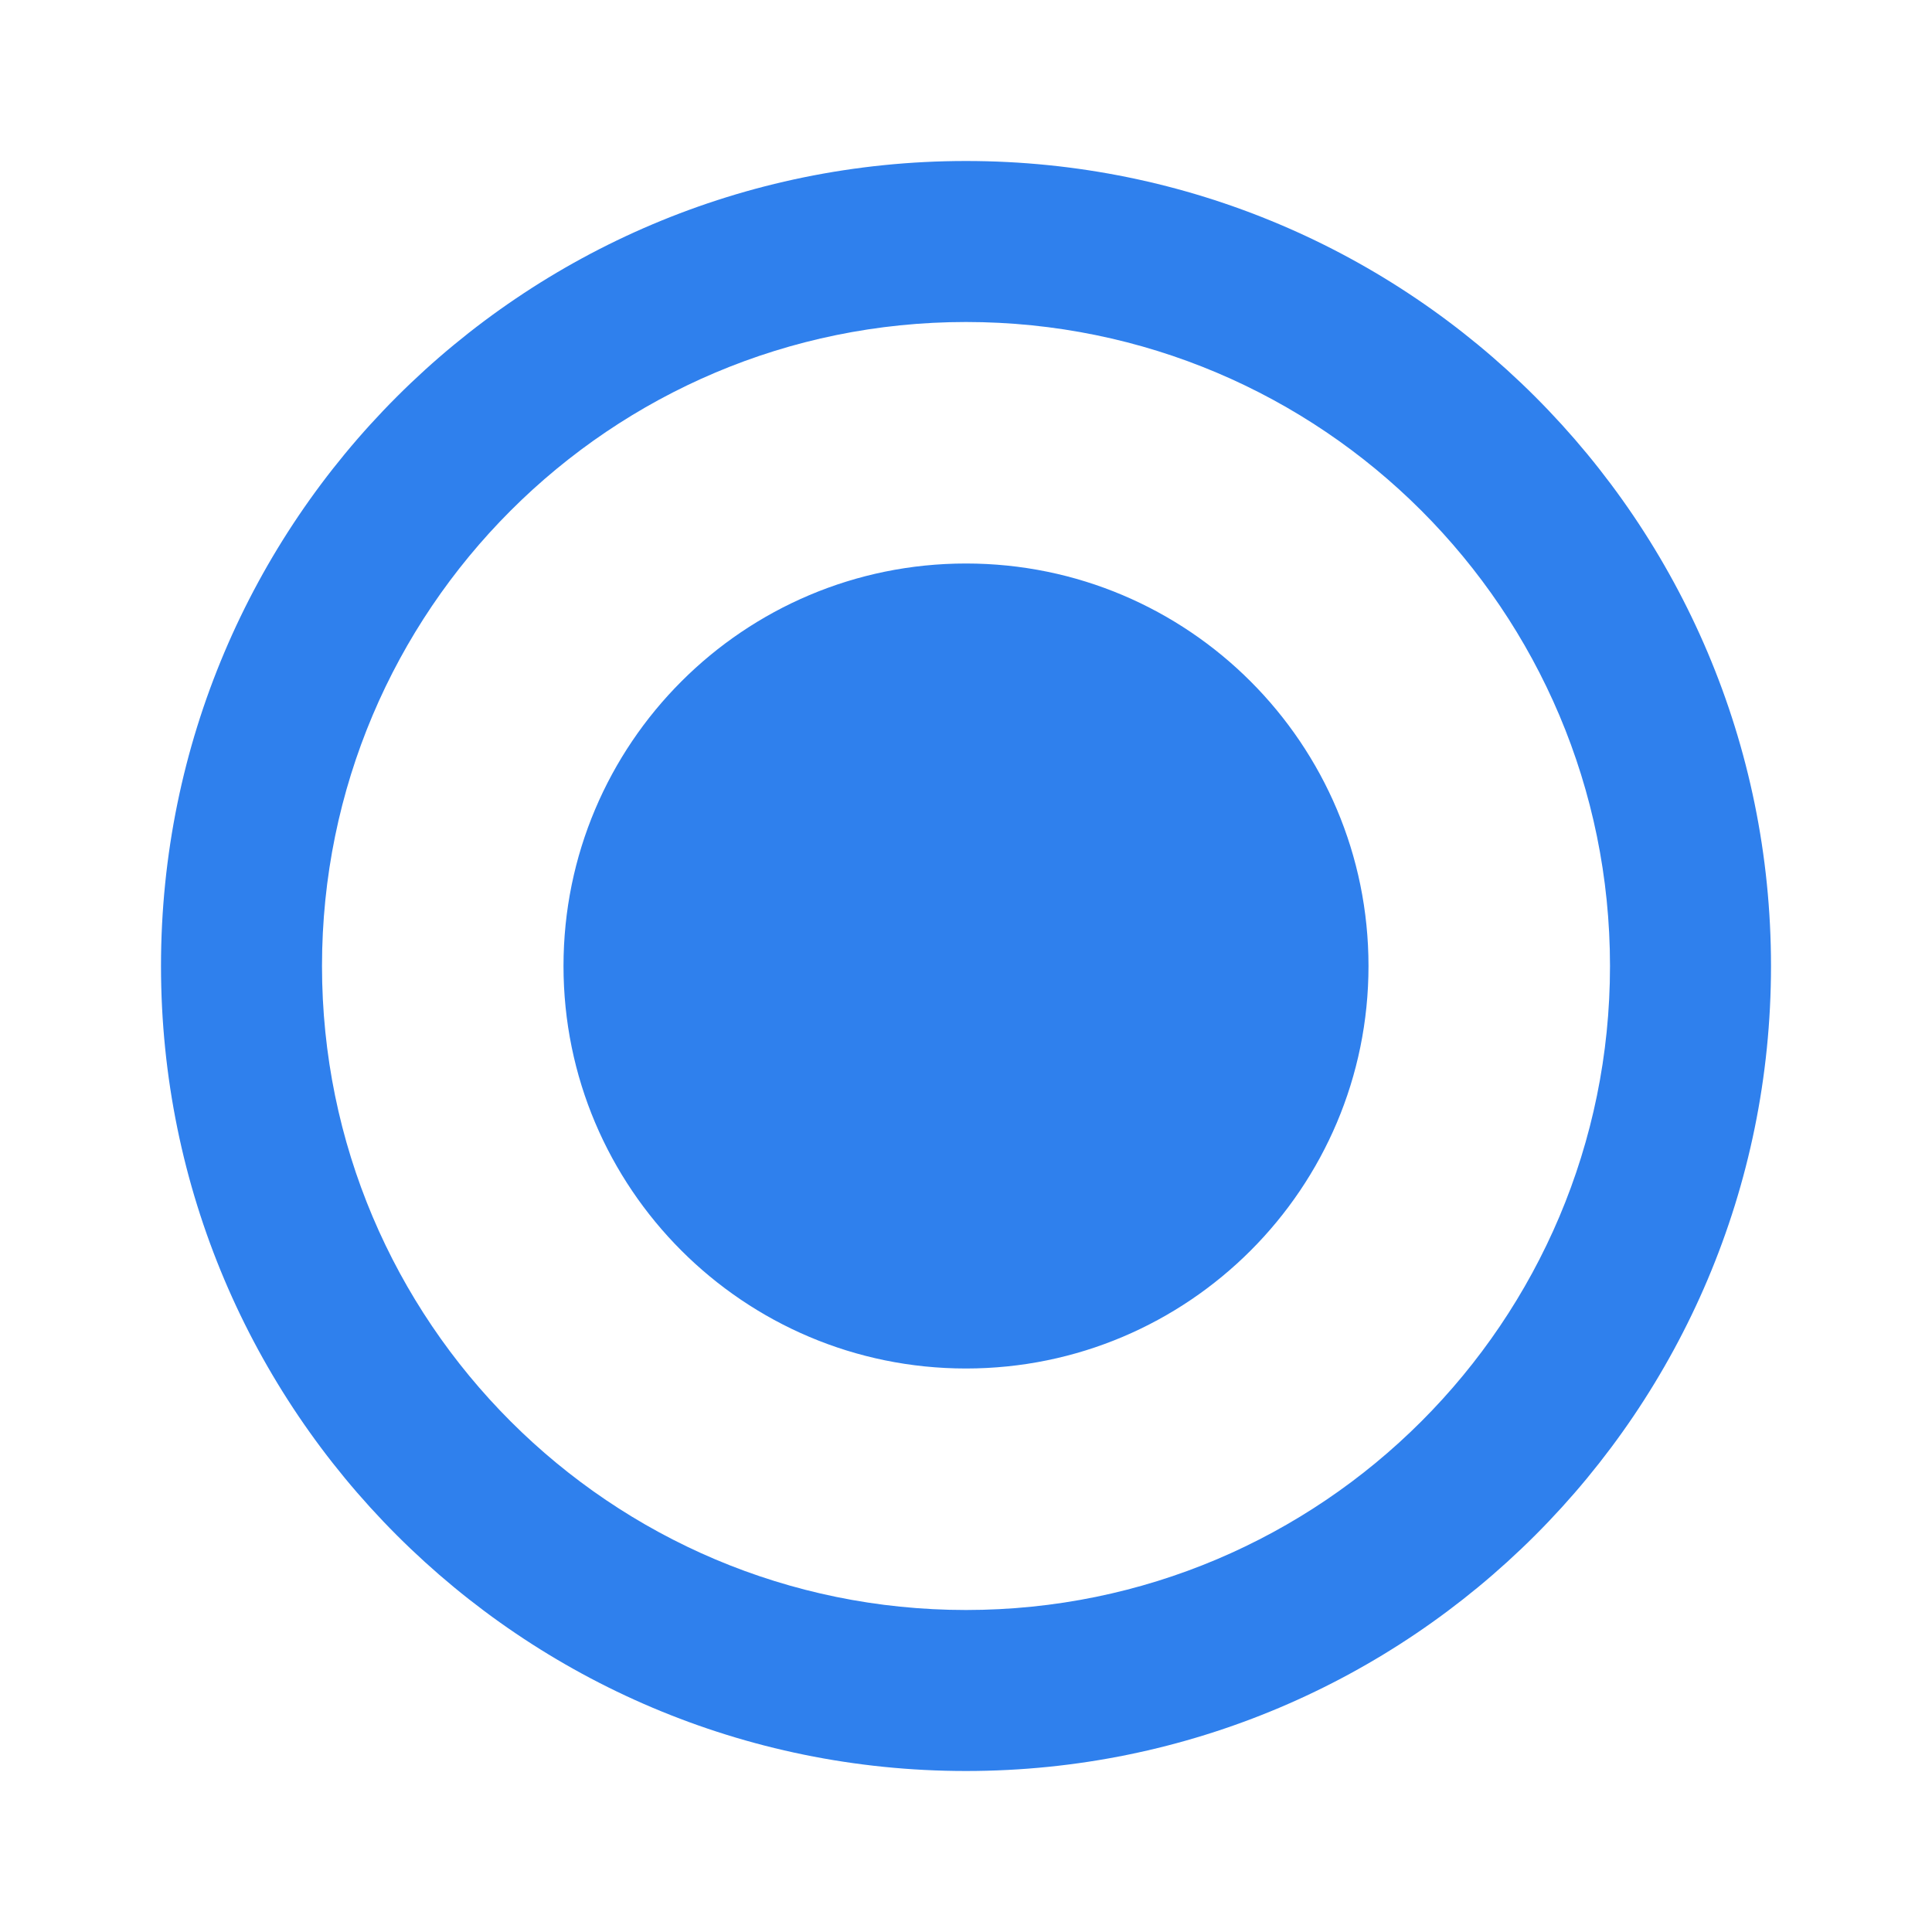
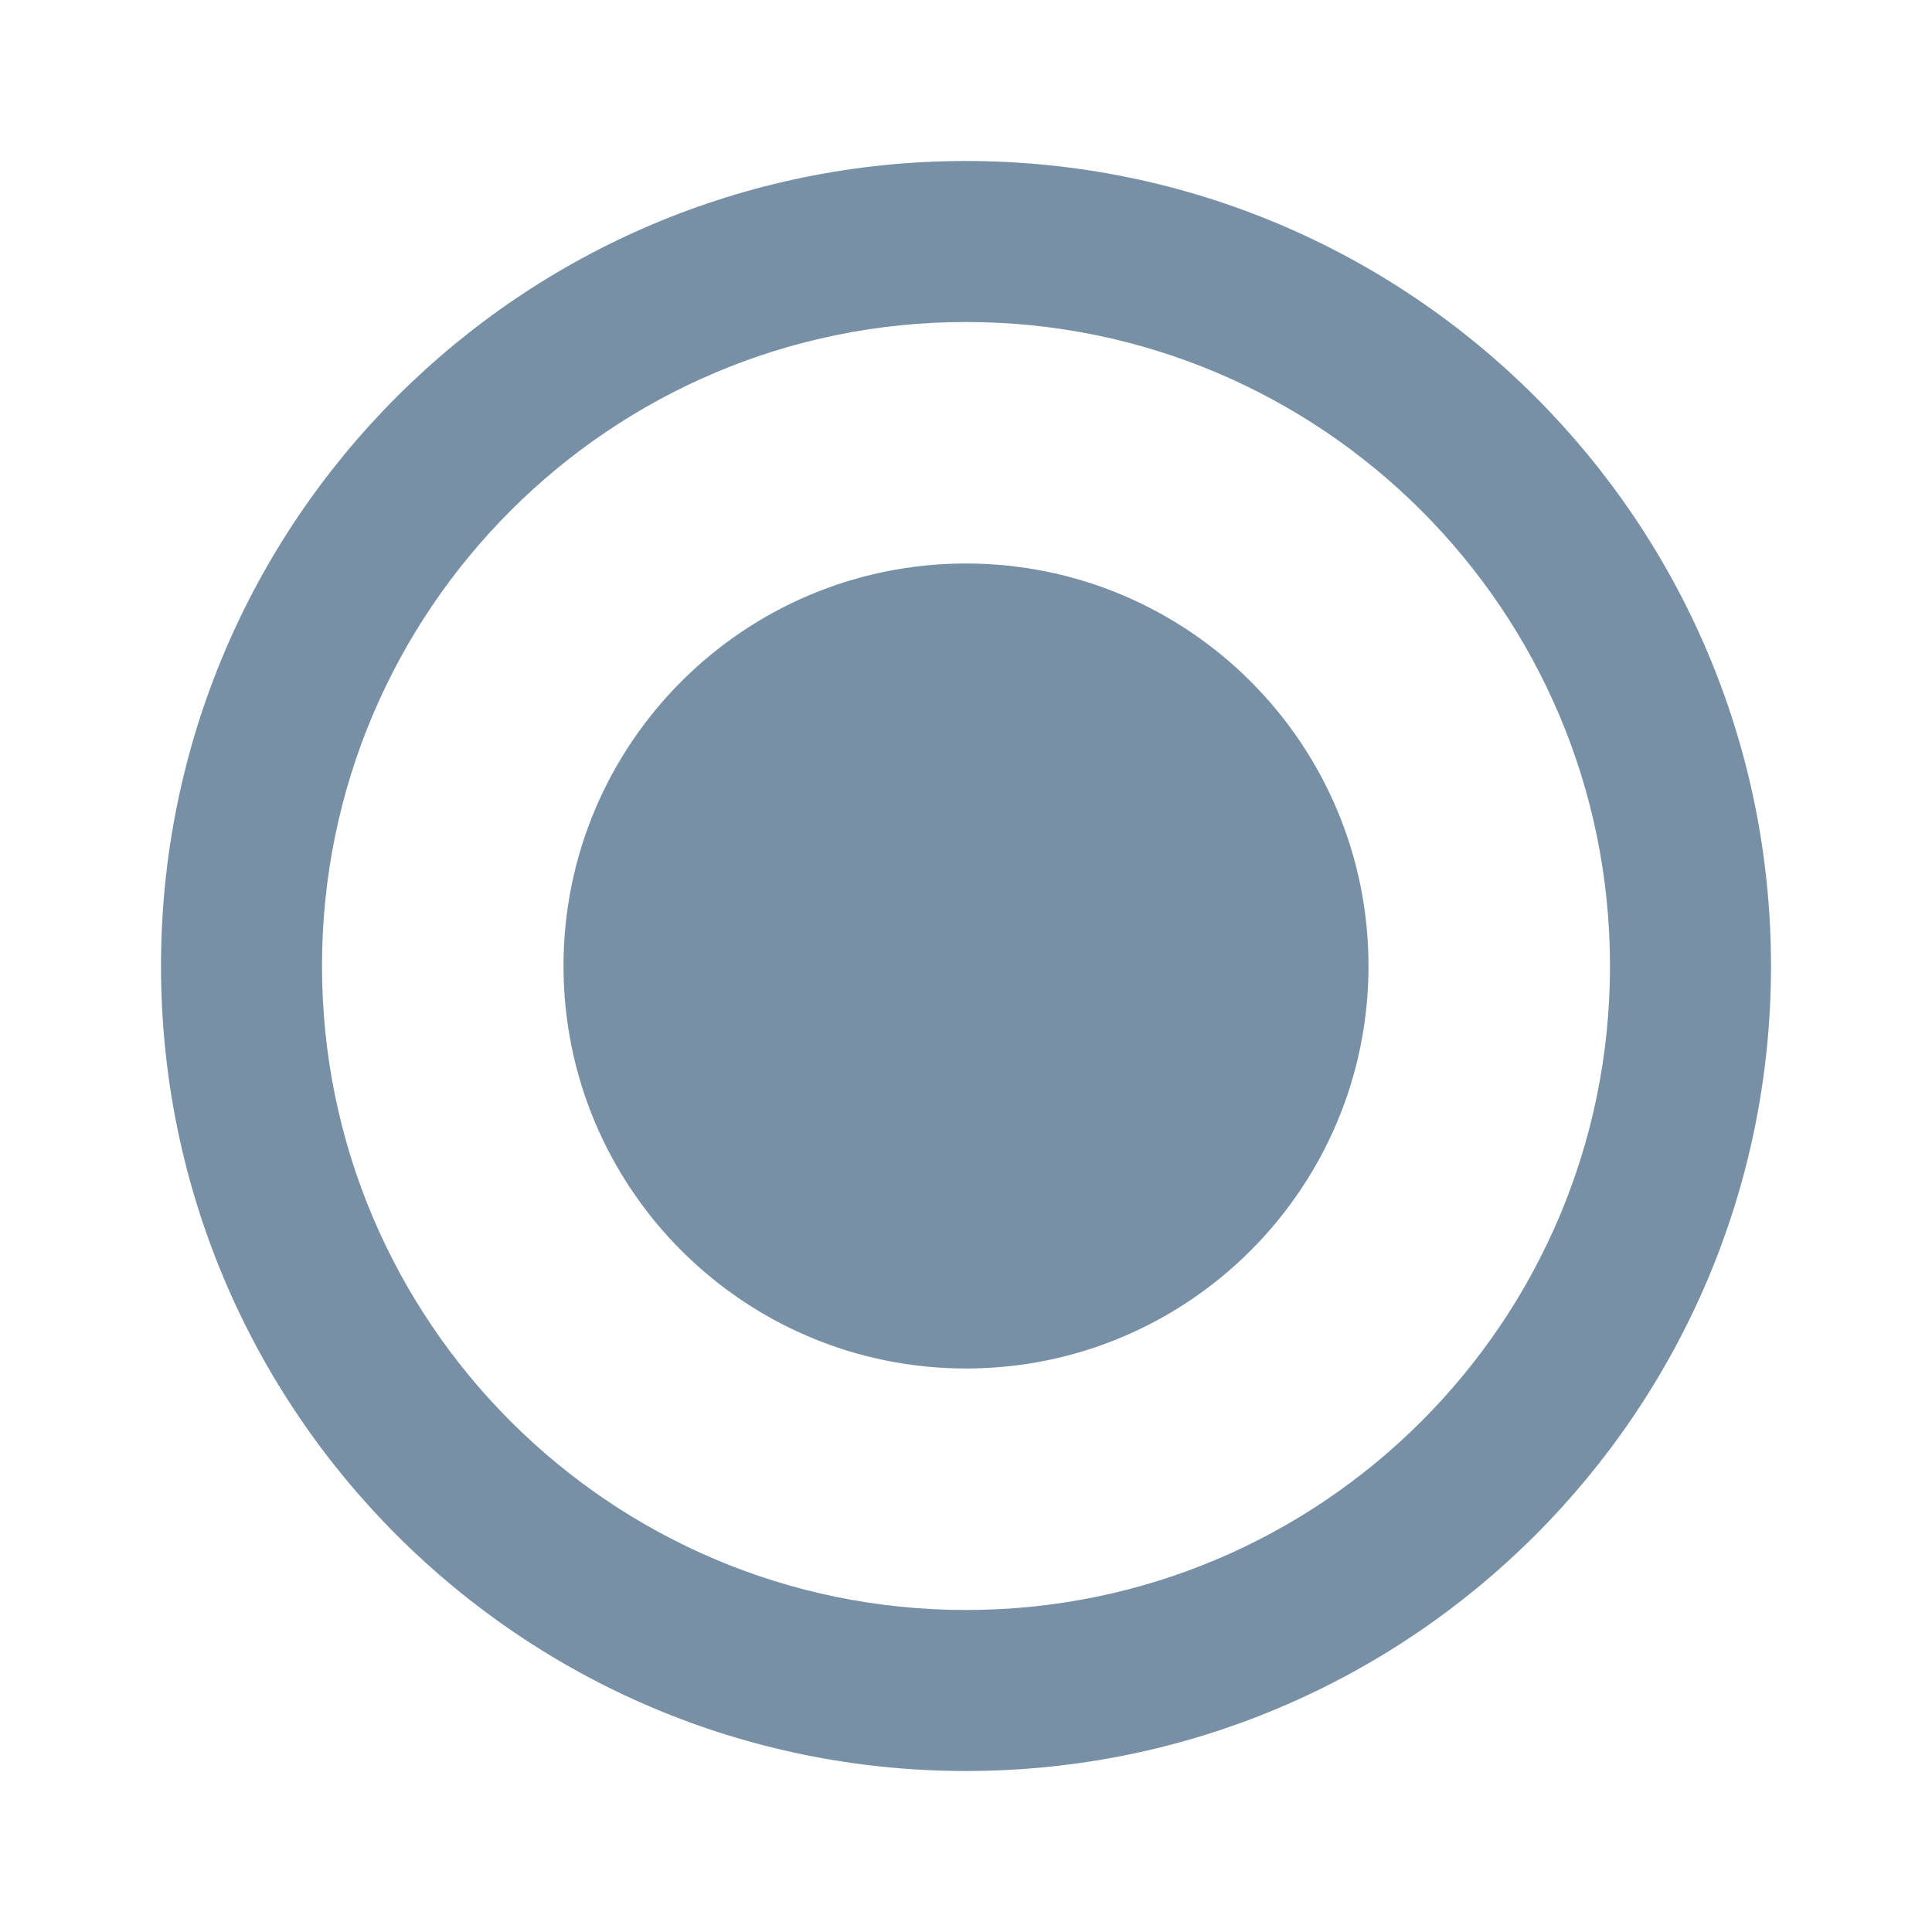
- <svg xmlns="http://www.w3.org/2000/svg" width="24" height="24" viewBox="0 0 24 24" fill="#2F80ED">
+ <svg xmlns="http://www.w3.org/2000/svg" width="24" height="24" viewBox="0 0 24 24" fill="#7790A6">
  <path fill-rule="evenodd" clip-rule="evenodd" d="M20 12C20 16.418 16.418 20 12 20C7.582 20 4 16.418 4 12C4 7.582 7.582 4 12 4C16.418 4 20 7.582 20 12ZM12 22C17.523 22 22 17.523 22 12C22 6.477 17.523 2 12 2C6.477 2 2 6.477 2 12C2 17.523 6.477 22 12 22ZM17 12C17 14.761 14.761 17 12 17C9.239 17 7 14.761 7 12C7 9.239 9.239 7 12 7C14.761 7 17 9.239 17 12Z" />
</svg>
